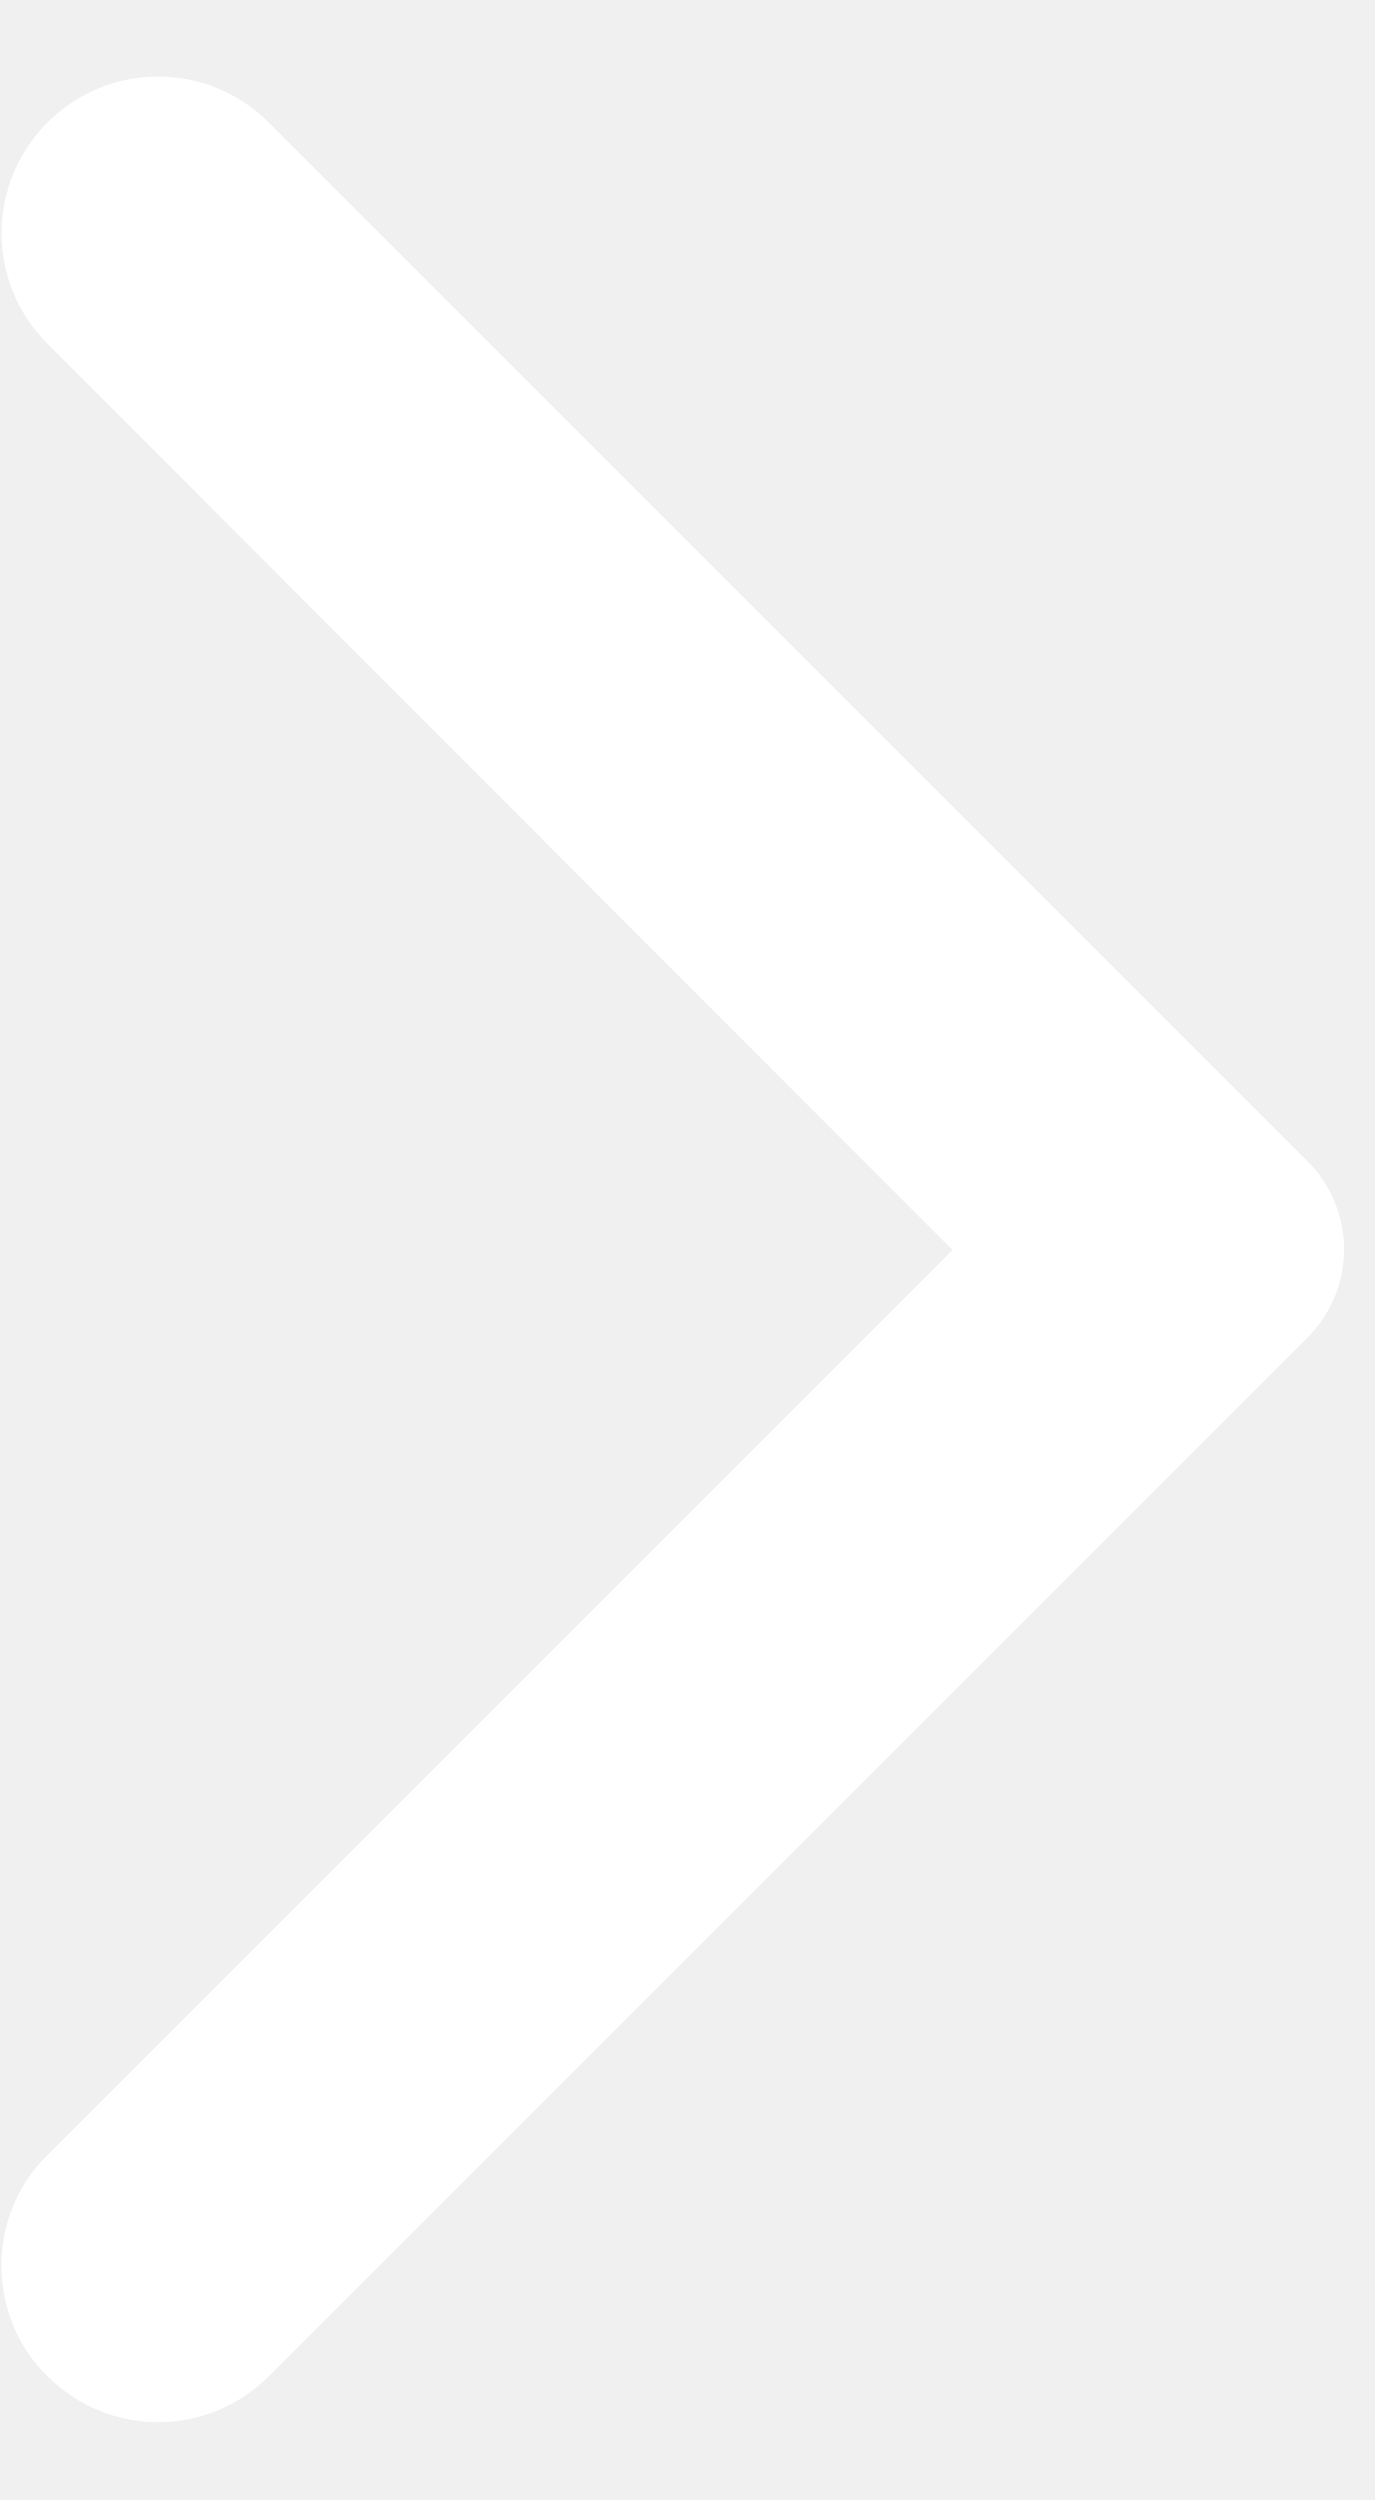
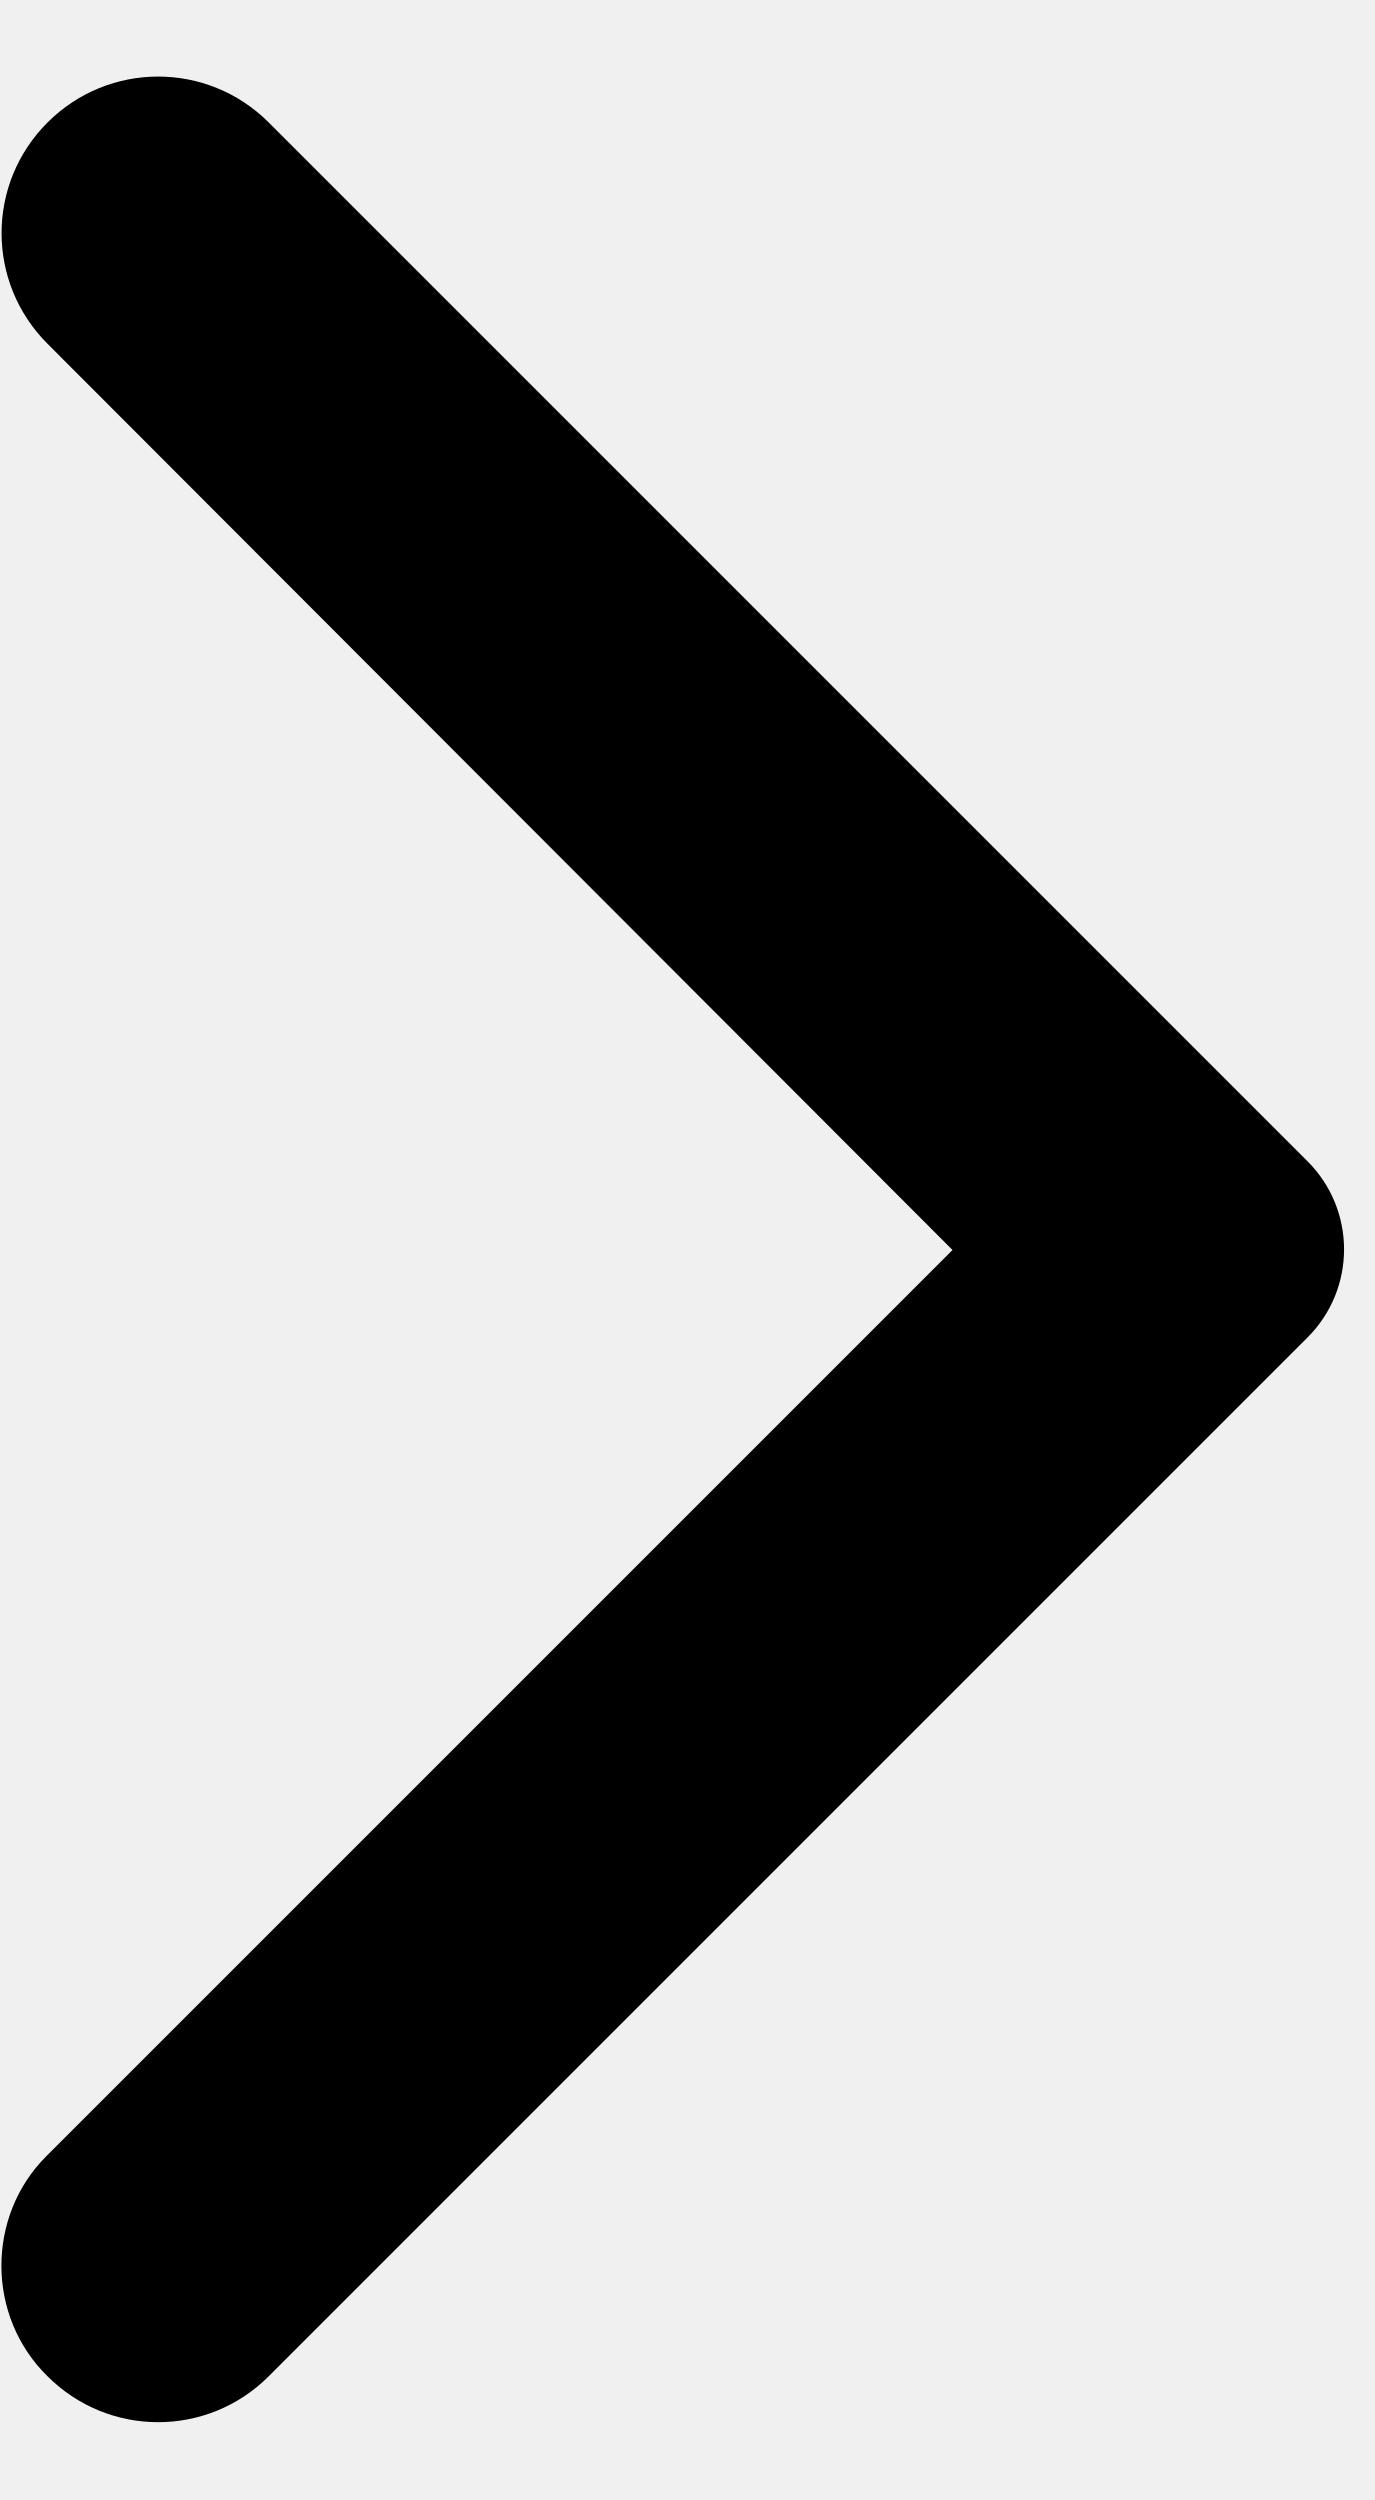
<svg xmlns="http://www.w3.org/2000/svg" width="11px" height="20px" viewBox="0 0 11 20" version="1.1">
  <g id="UI" stroke="none" stroke-width="1" fill="none" fill-rule="evenodd">
    <g id="Main-0.0" transform="translate(-1192, -961)">
      <g id="Group-6" transform="translate(208, 609)">
        <g id="Group-5" transform="translate(923, 344)">
          <g id="round-arrow_forward_ios-24px-copy" transform="translate(54, 6)">
            <polygon id="Path" opacity="0.87" points="24 24 0 24 0 0 24 0" />
-             <path d="M7.38,21.01 C7.87,21.5 8.66,21.5 9.15,21.01 L17.46,12.7 C17.85,12.31 17.85,11.68 17.46,11.29 L9.15,2.98 C8.66,2.49 7.87,2.49 7.38,2.98 C6.89,3.47 6.89,4.26 7.38,4.75 L14.62,12 L7.37,19.25 C6.89,19.73 6.89,20.53 7.38,21.01 Z" id="Path" fill="#FFFFFF" fill-rule="nonzero" />
+             <path d="M7.38,21.01 C7.87,21.5 8.66,21.5 9.15,21.01 L17.46,12.7 C17.85,12.31 17.85,11.68 17.46,11.29 L9.15,2.98 C8.66,2.49 7.87,2.49 7.38,2.98 C6.89,3.47 6.89,4.26 7.38,4.75 L14.62,12 L7.37,19.25 C6.89,19.73 6.89,20.53 7.38,21.01 Z" id="Path" fill="#000000" fill-rule="nonzero" />
          </g>
        </g>
      </g>
    </g>
  </g>
</svg>
